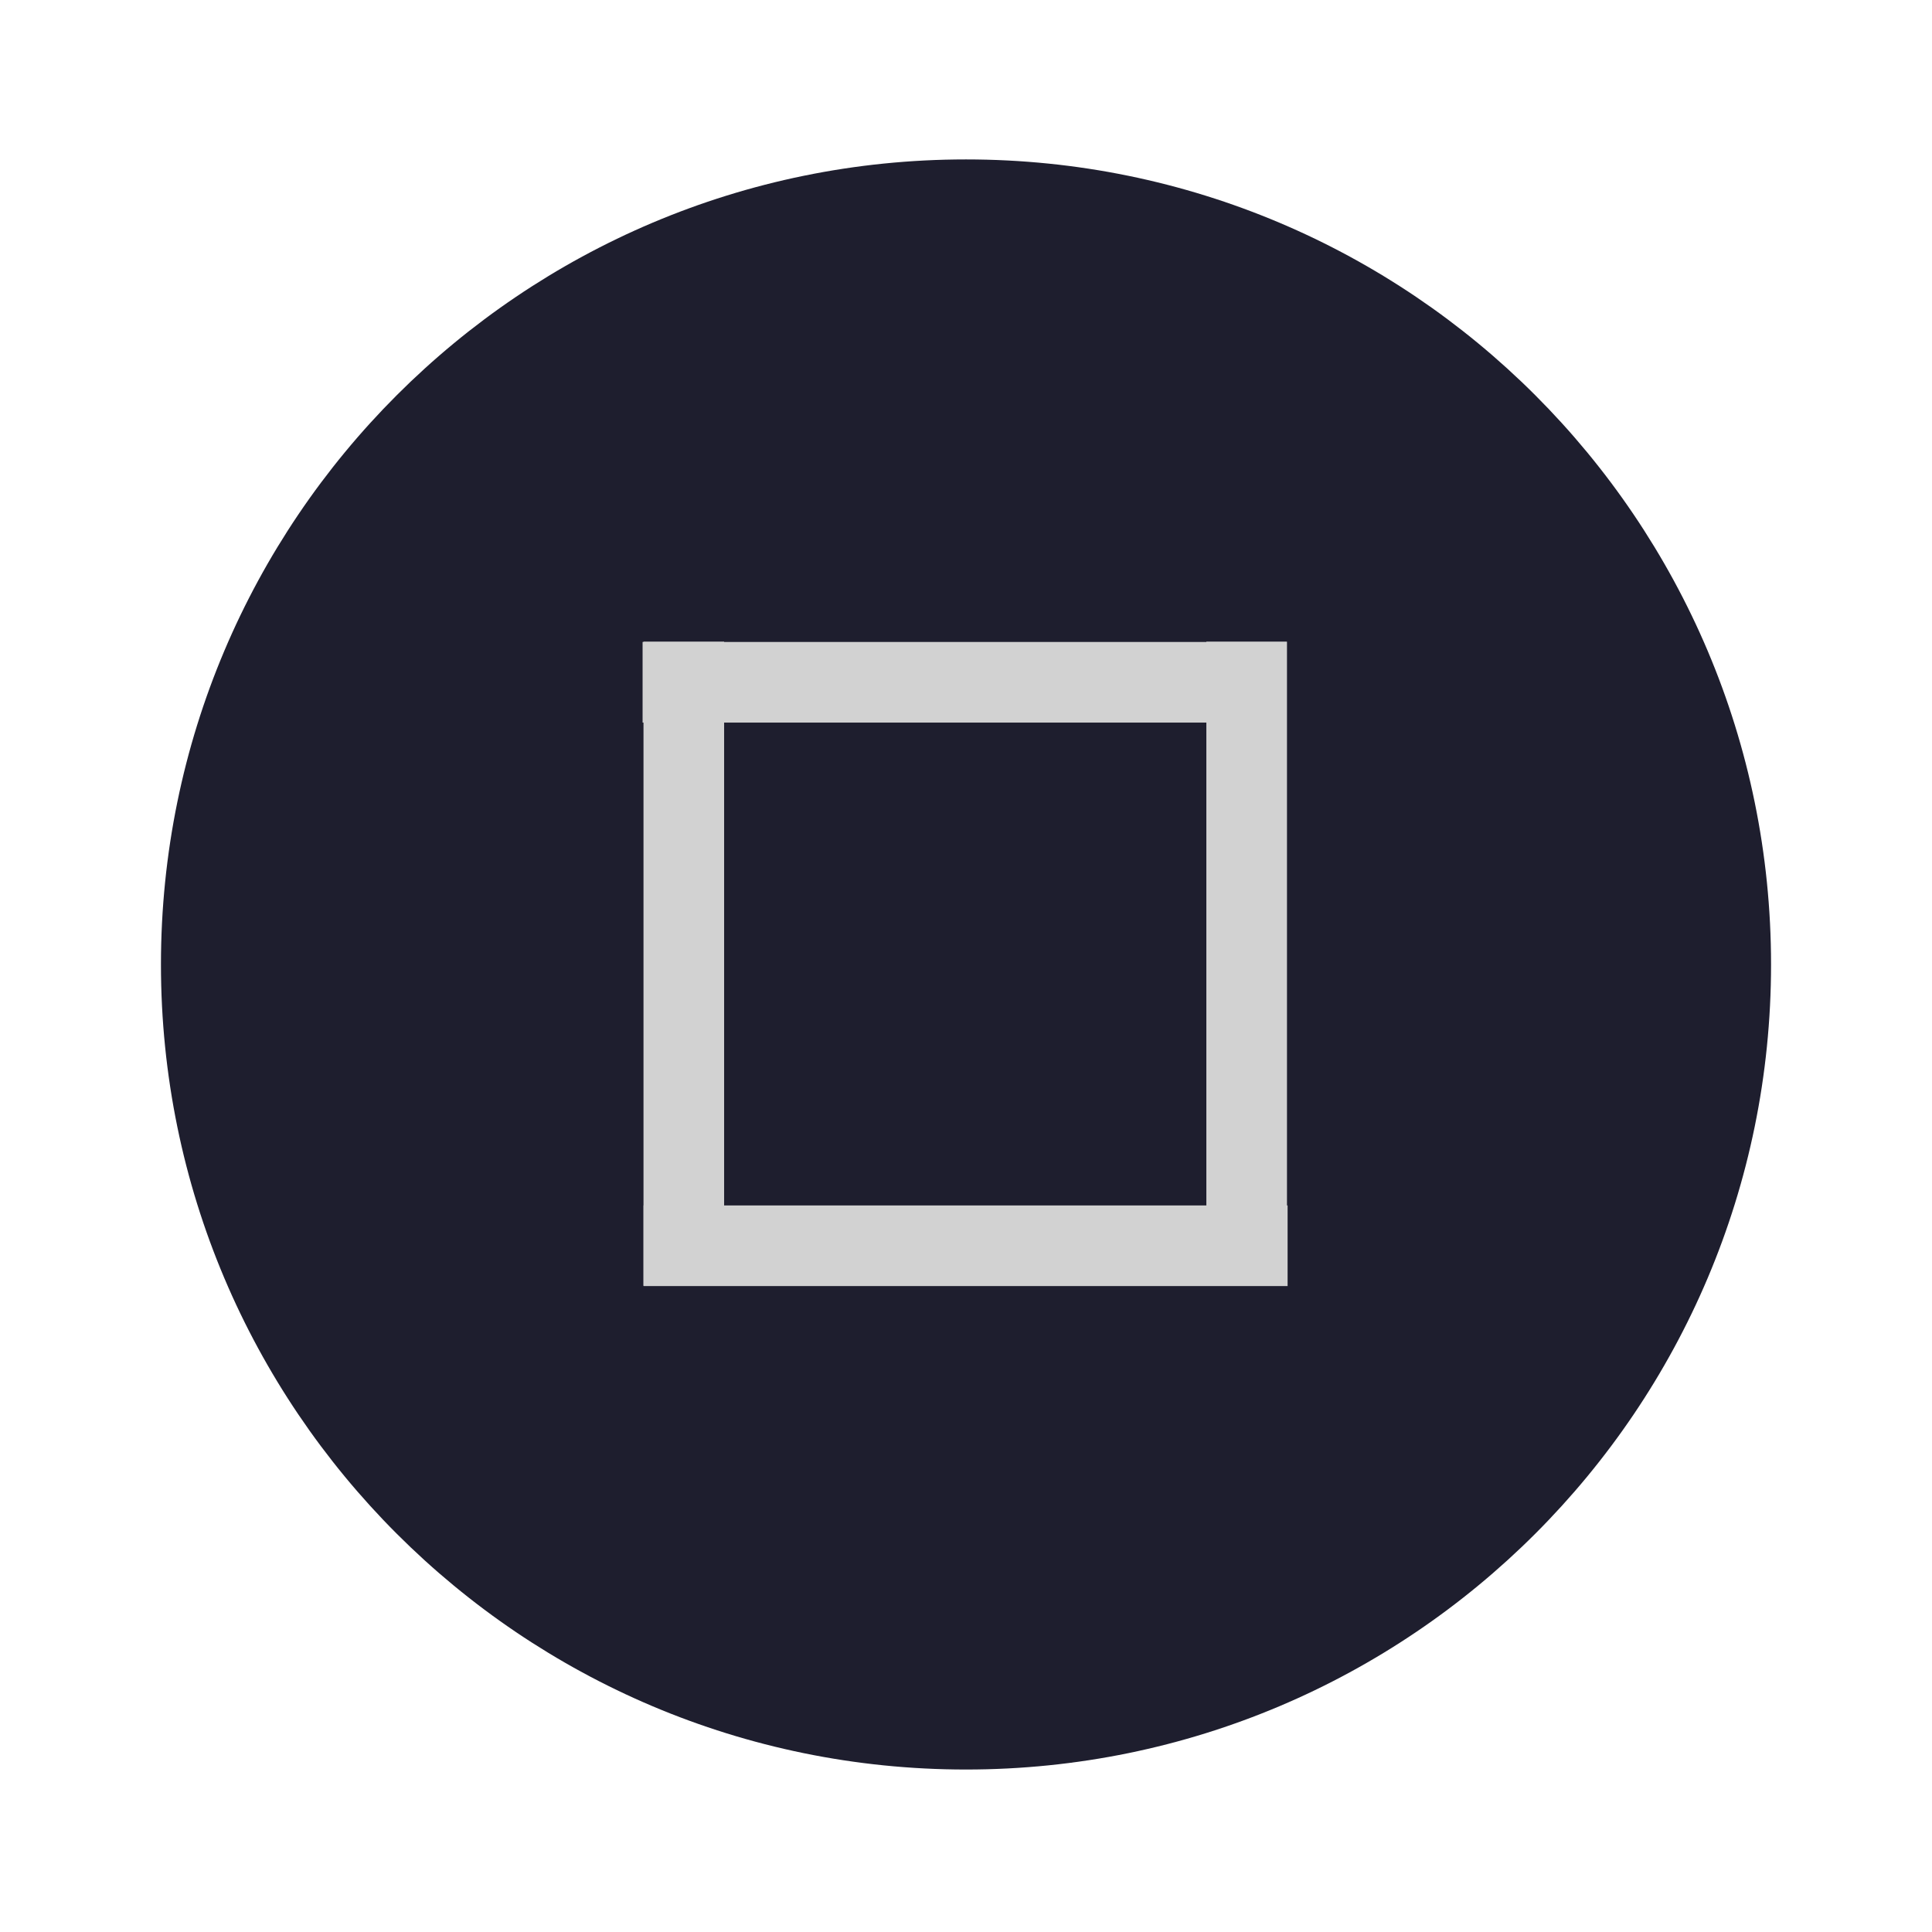
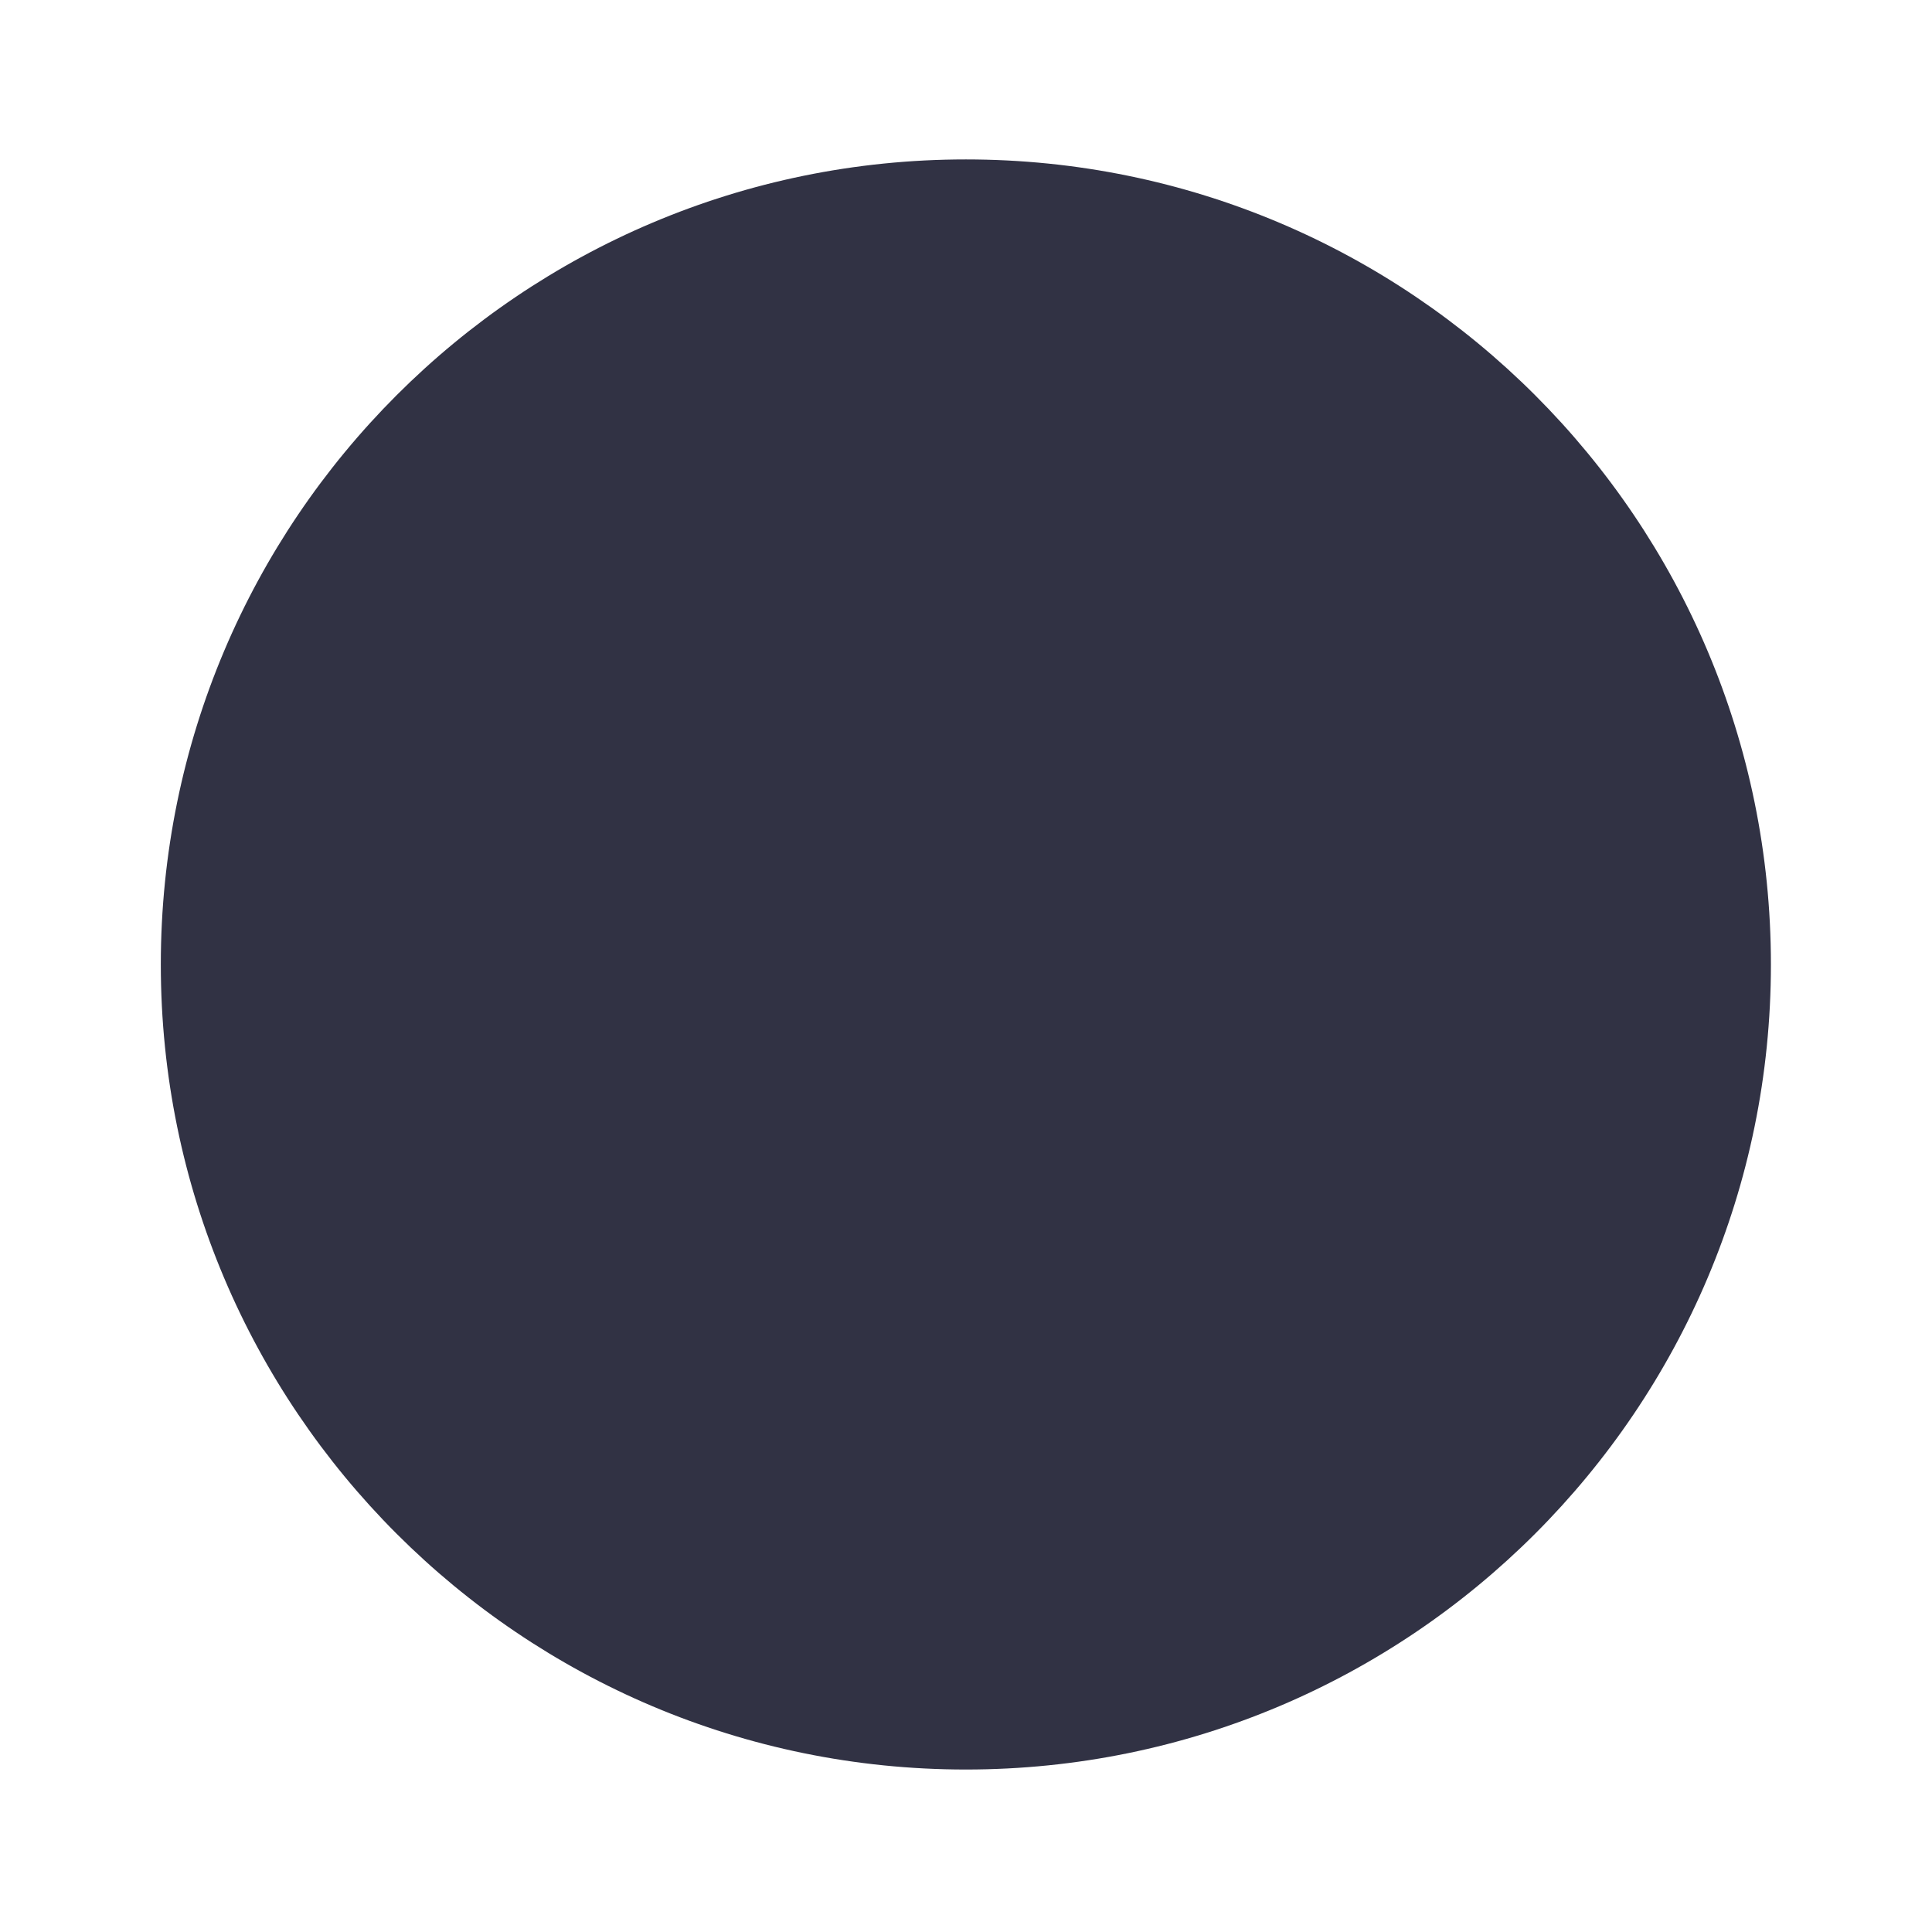
<svg xmlns="http://www.w3.org/2000/svg" width="24" height="24" version="1.1" viewBox="0 0 6.35 6.35">
-   <g transform="translate(0 -290.92)">
-     <circle cx="3.175" cy="294.09" r="2.646" fill="#1e1e2e" stroke-width=".661" />
-     <g fill="#d2d2d2" stroke-width=".197">
-       <path transform="matrix(0 -1 .8 0 -164.84 88.637)" d="M-206.51 208.694h.265v2.646h-.265z" />
-       <path transform="matrix(-1 0 0 -.80001 -202.55 462.1)" d="M-206.78 208.69h.265v2.646h-.265z" />
-       <path transform="matrix(-1 0 0 -.80001 -204.4 462.1)" d="M-206.78 208.69h.265v2.646h-.265z" />
-       <path transform="matrix(0 -1 .8 0 -164.84 86.515)" d="M-206.78 208.69h.265v2.646h-.265z" />
-     </g>
+   <g transform="translate(.26456 -290.92)">
+     <path d="m5.556 294.09a2.646 2.646 0 0 1-2.646 2.646 2.646 2.646 0 0 1-2.646-2.646 2.646 2.646 0 0 1 2.646-2.646 2.646 2.646 0 0 1 2.646 2.646z" fill="#313244" stroke-width=".661" />
  </g>
</svg>
